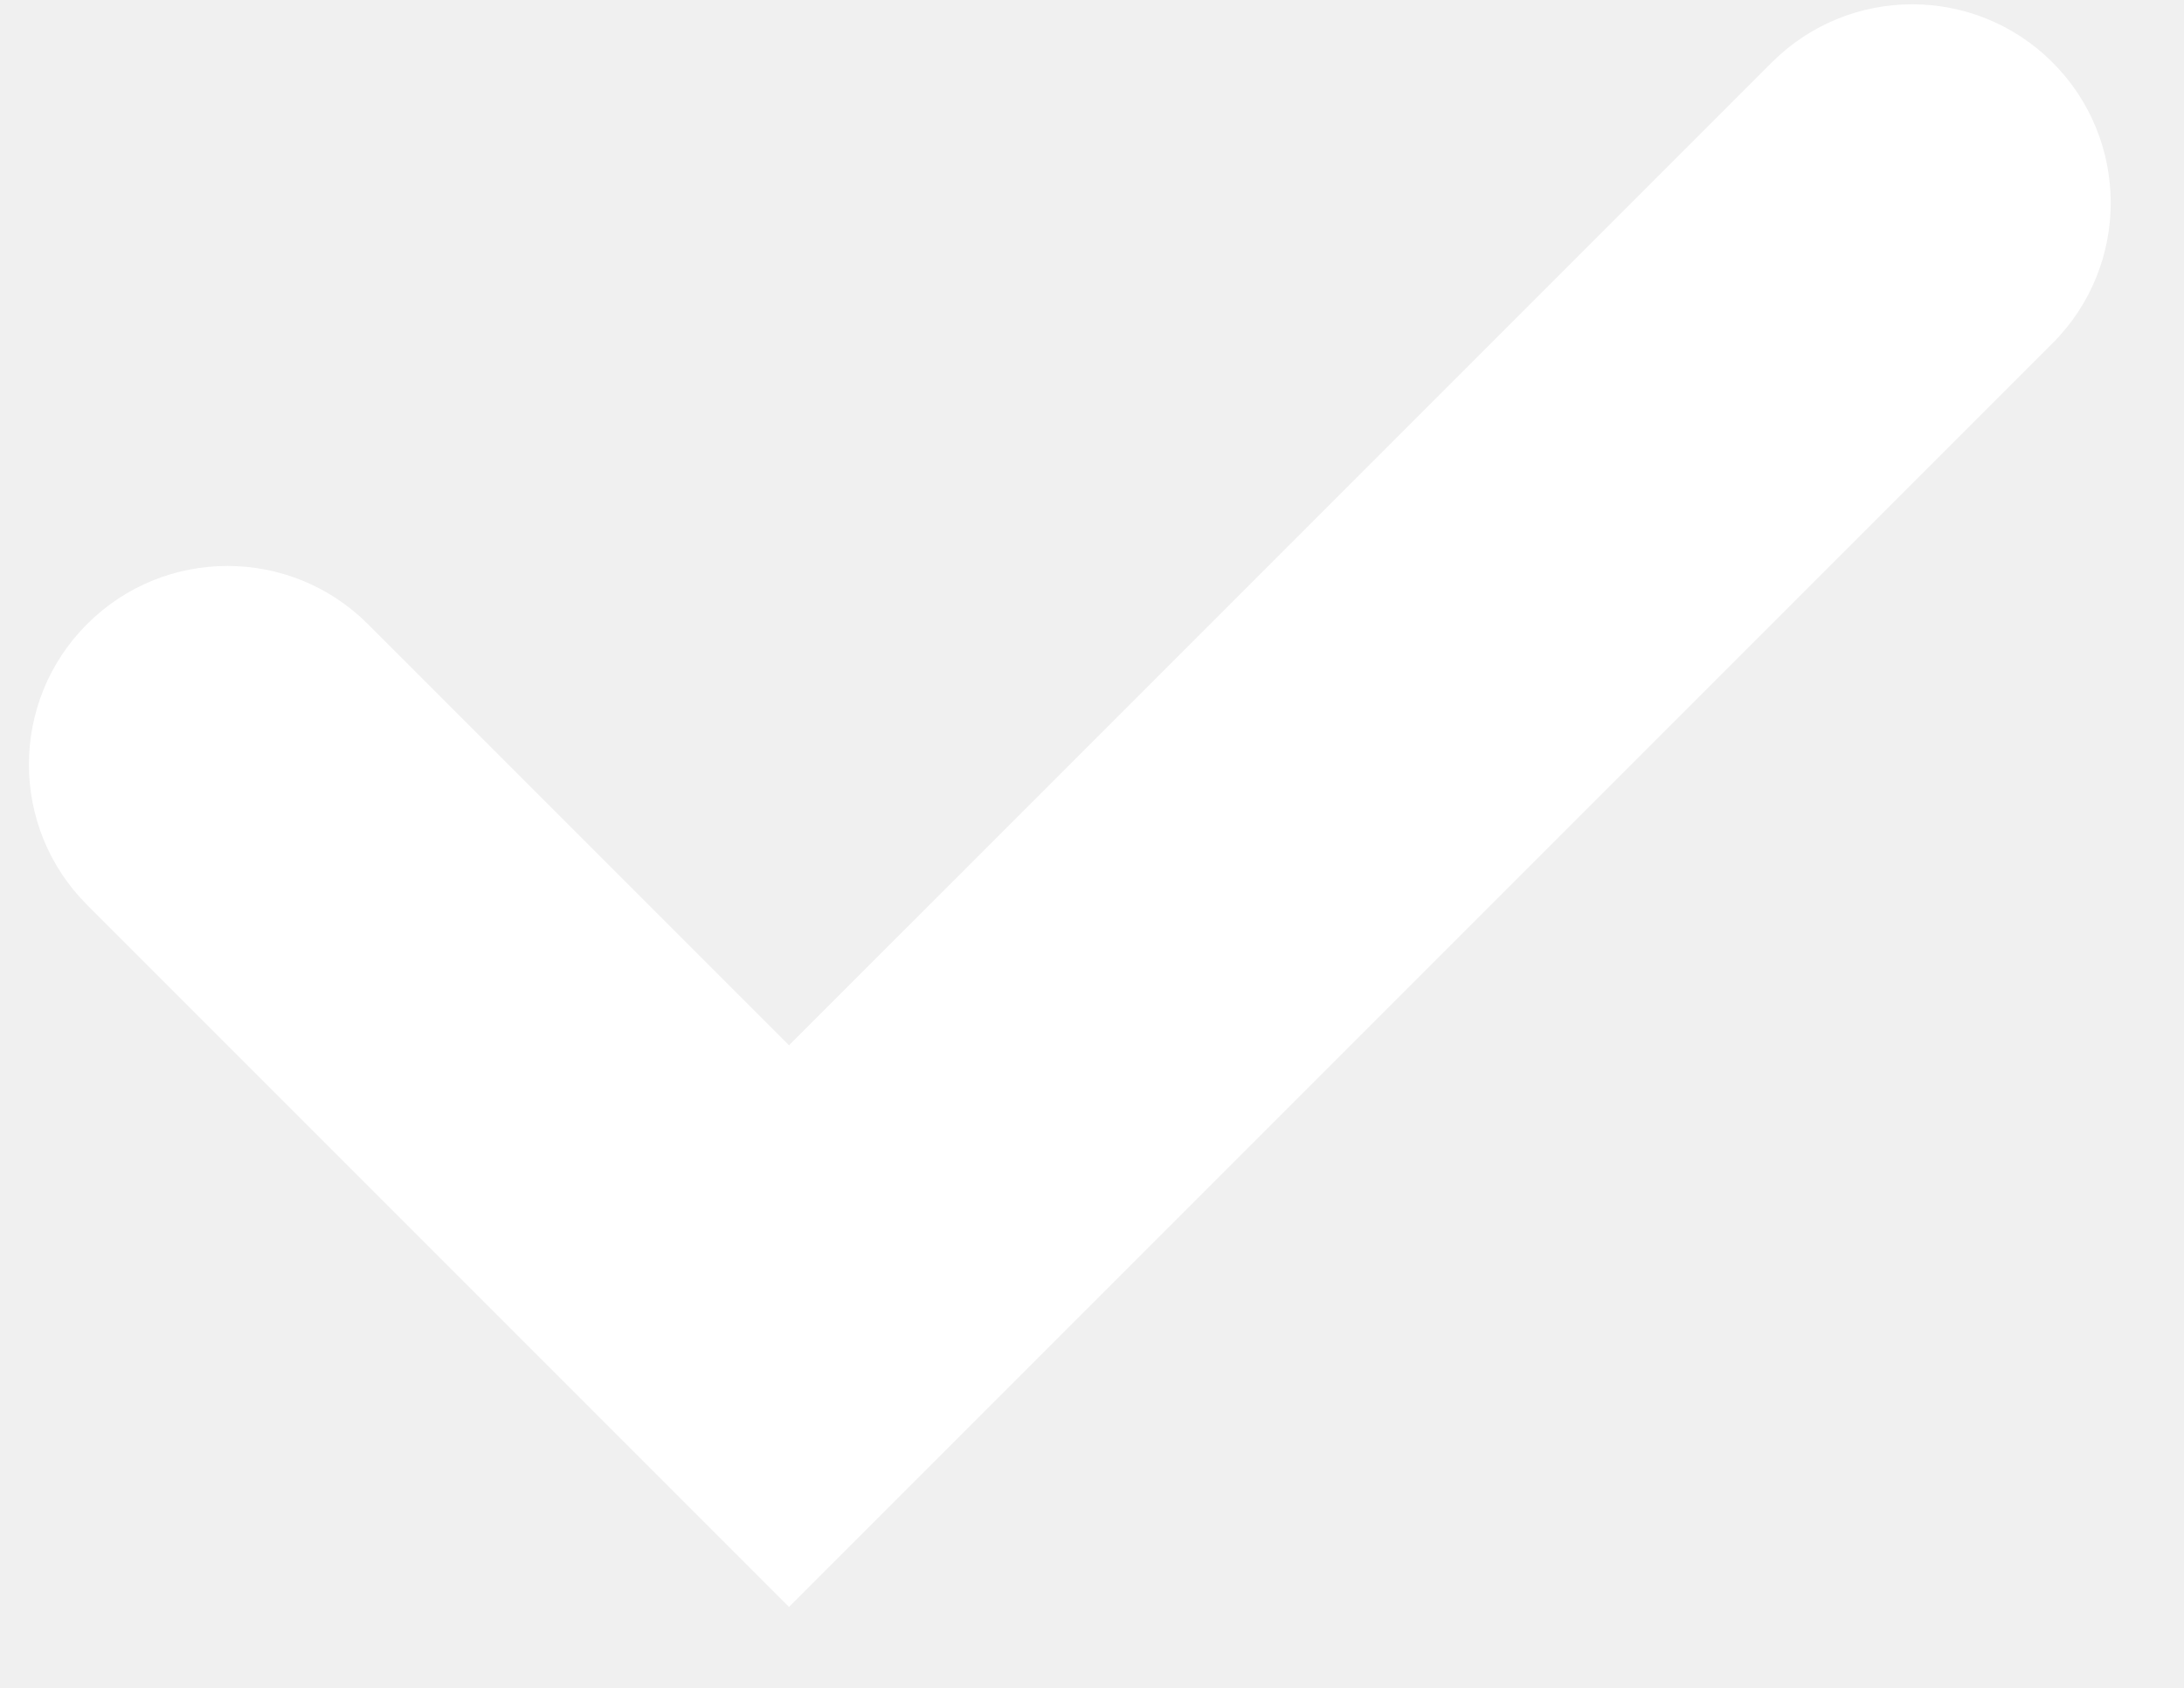
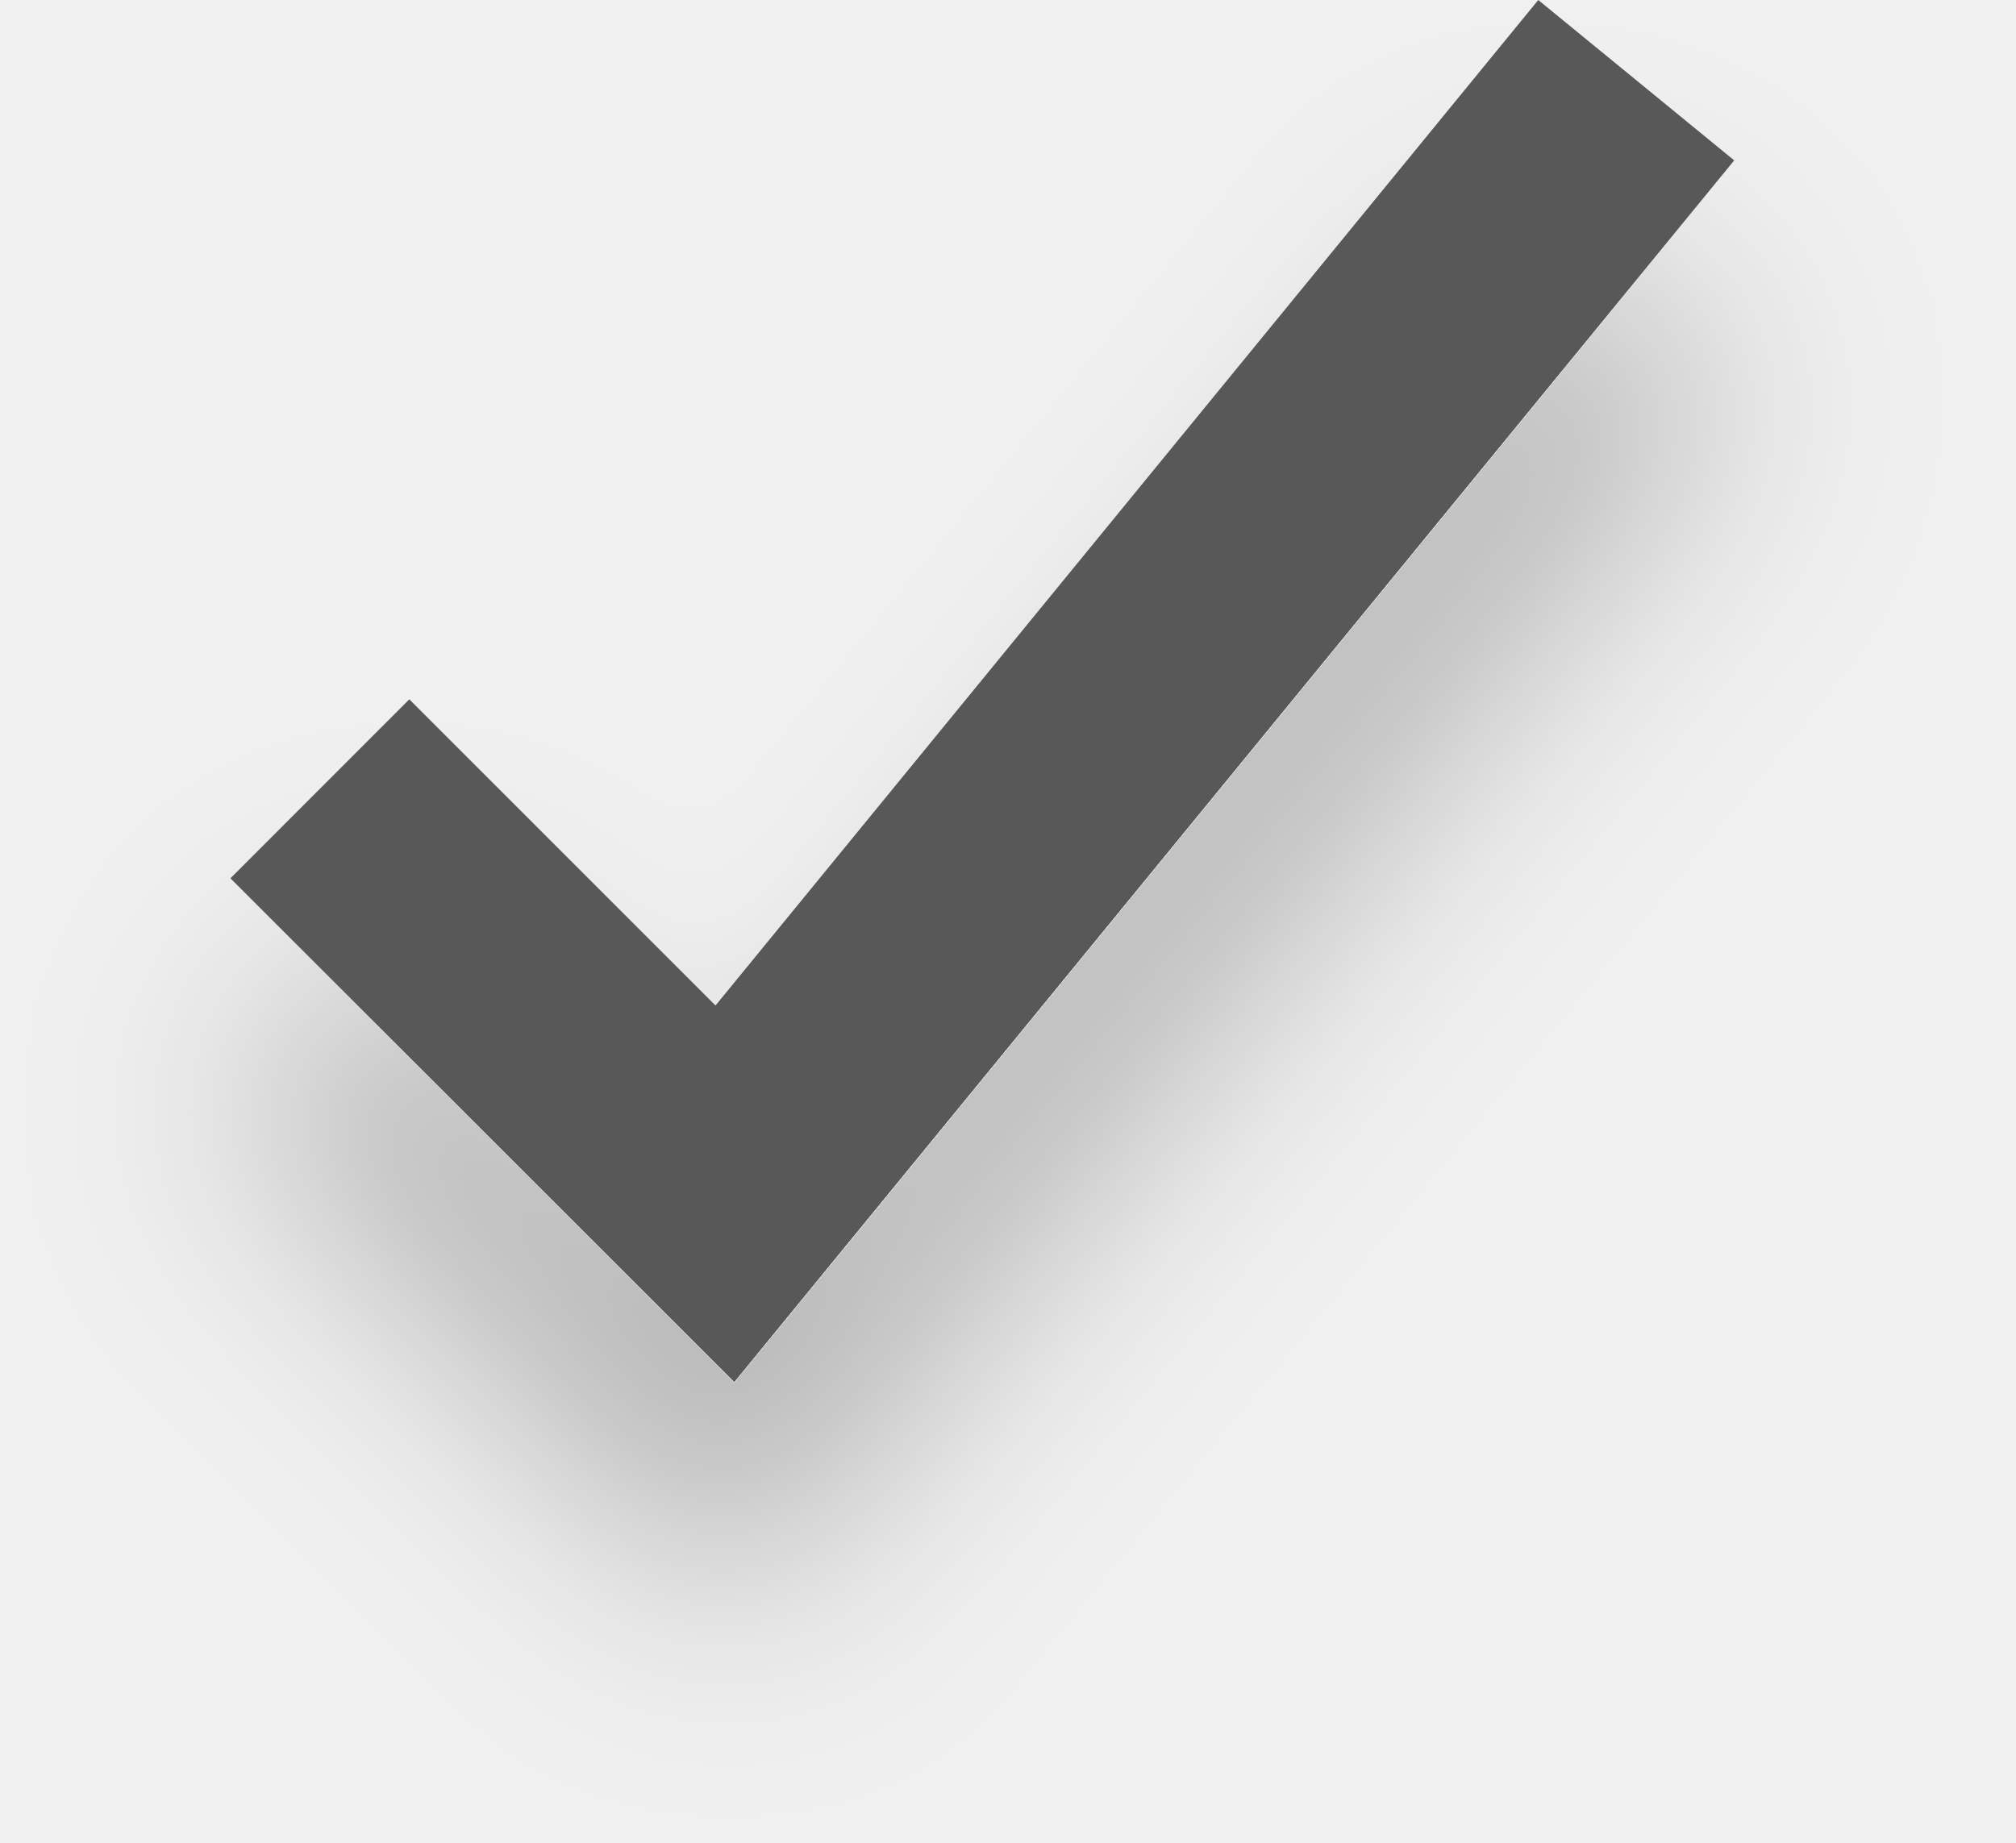
- <svg xmlns="http://www.w3.org/2000/svg" width="22" height="17" viewBox="0 0 22 17" fill="none">
-   <path fill-rule="evenodd" clip-rule="evenodd" d="M0.877 6.286C1.658 5.505 2.924 5.505 3.706 6.286L7.948 10.528L17.848 0.629C18.629 -0.152 19.895 -0.152 20.676 0.629C21.457 1.41 21.457 2.676 20.676 3.457L7.948 16.185L0.877 9.114C0.096 8.333 0.096 7.067 0.877 6.286Z" fill="white" />
+ <svg xmlns="http://www.w3.org/2000/svg" width="35" height="32" viewBox="0 0 35 32" fill="none">
+   <g filter="url(#filter0_d_102_31)">
+     <path d="M12.748 24L4 15.252L7.106 12.144L12.422 17.46L26.706 0L30.108 2.785L12.748 24Z" fill="#585858" />
+   </g>
+   <defs>
+     <filter id="filter0_d_102_31" x="0" y="0" width="34.108" height="32" filterUnits="userSpaceOnUse" color-interpolation-filters="sRGB">
+       <feFlood flood-opacity="0" result="BackgroundImageFix" />
+       <feColorMatrix in="SourceAlpha" type="matrix" values="0 0 0 0 0 0 0 0 0 0 0 0 0 0 0 0 0 0 127 0" result="hardAlpha" />
+       <feOffset dy="4" />
+       <feGaussianBlur stdDeviation="2" />
+       <feComposite in2="hardAlpha" operator="out" />
+       <feColorMatrix type="matrix" values="0 0 0 0 0 0 0 0 0 0 0 0 0 0 0 0 0 0 0.25 0" />
+       <feBlend mode="normal" in2="BackgroundImageFix" result="effect1_dropShadow_102_31" />
+       <feBlend mode="normal" in="SourceGraphic" in2="effect1_dropShadow_102_31" result="shape" />
+     </filter>
+   </defs>
</svg>
